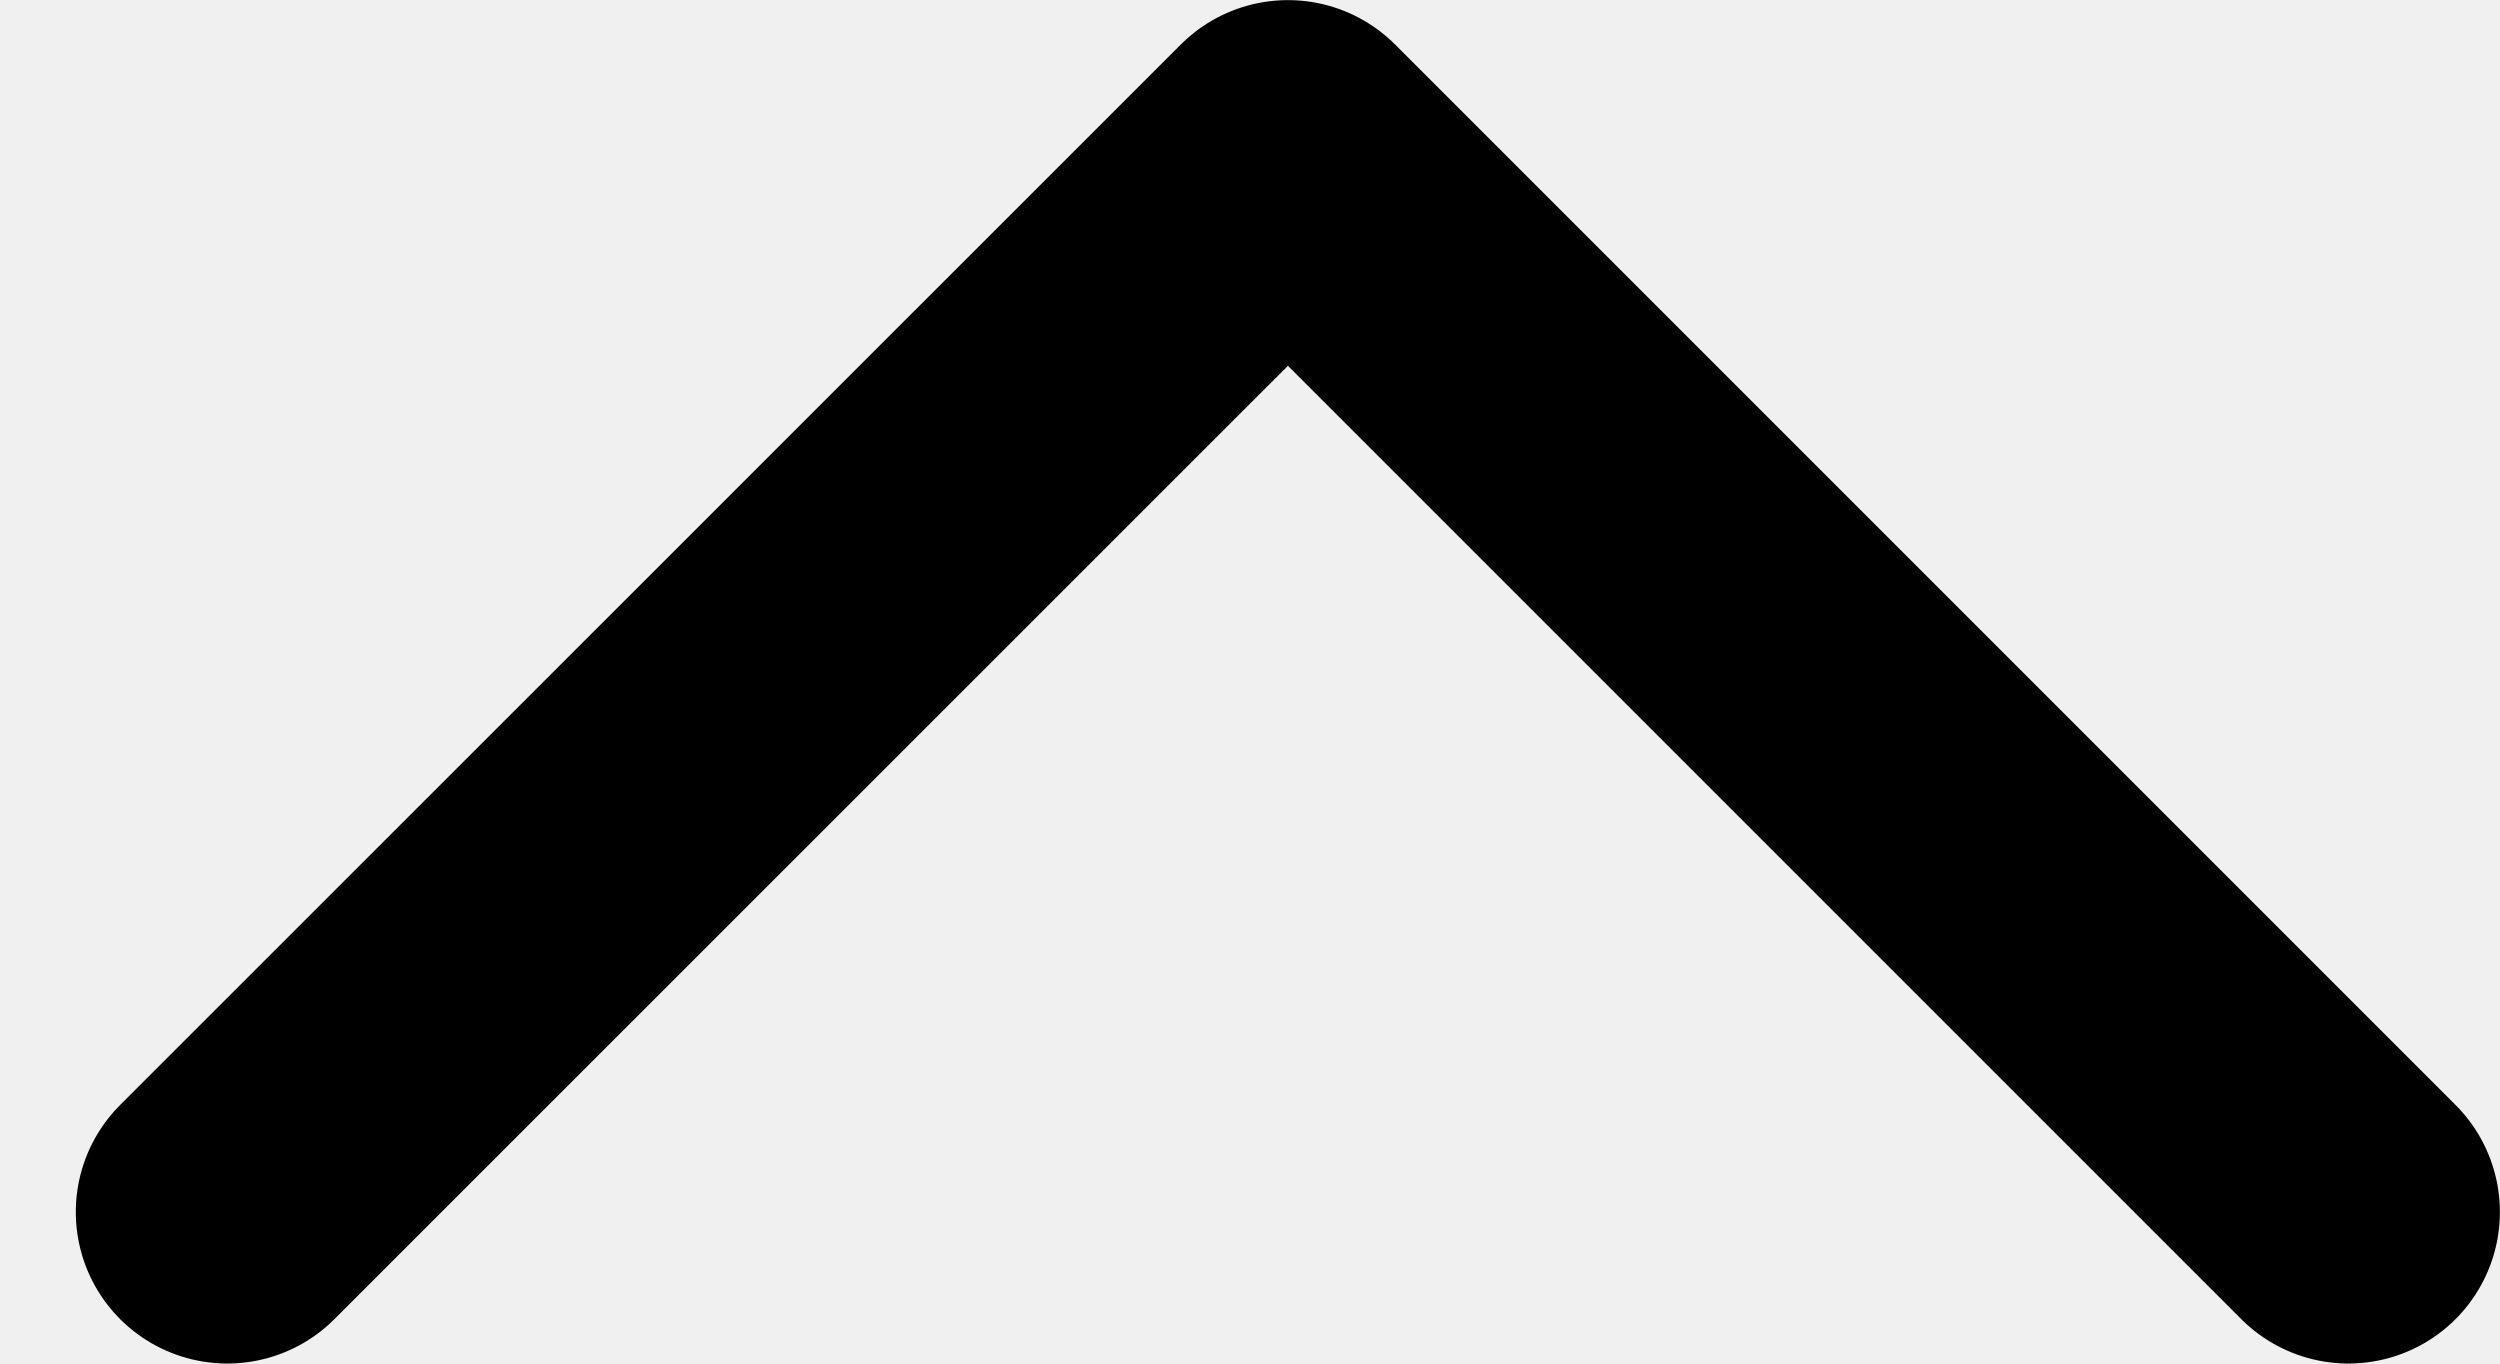
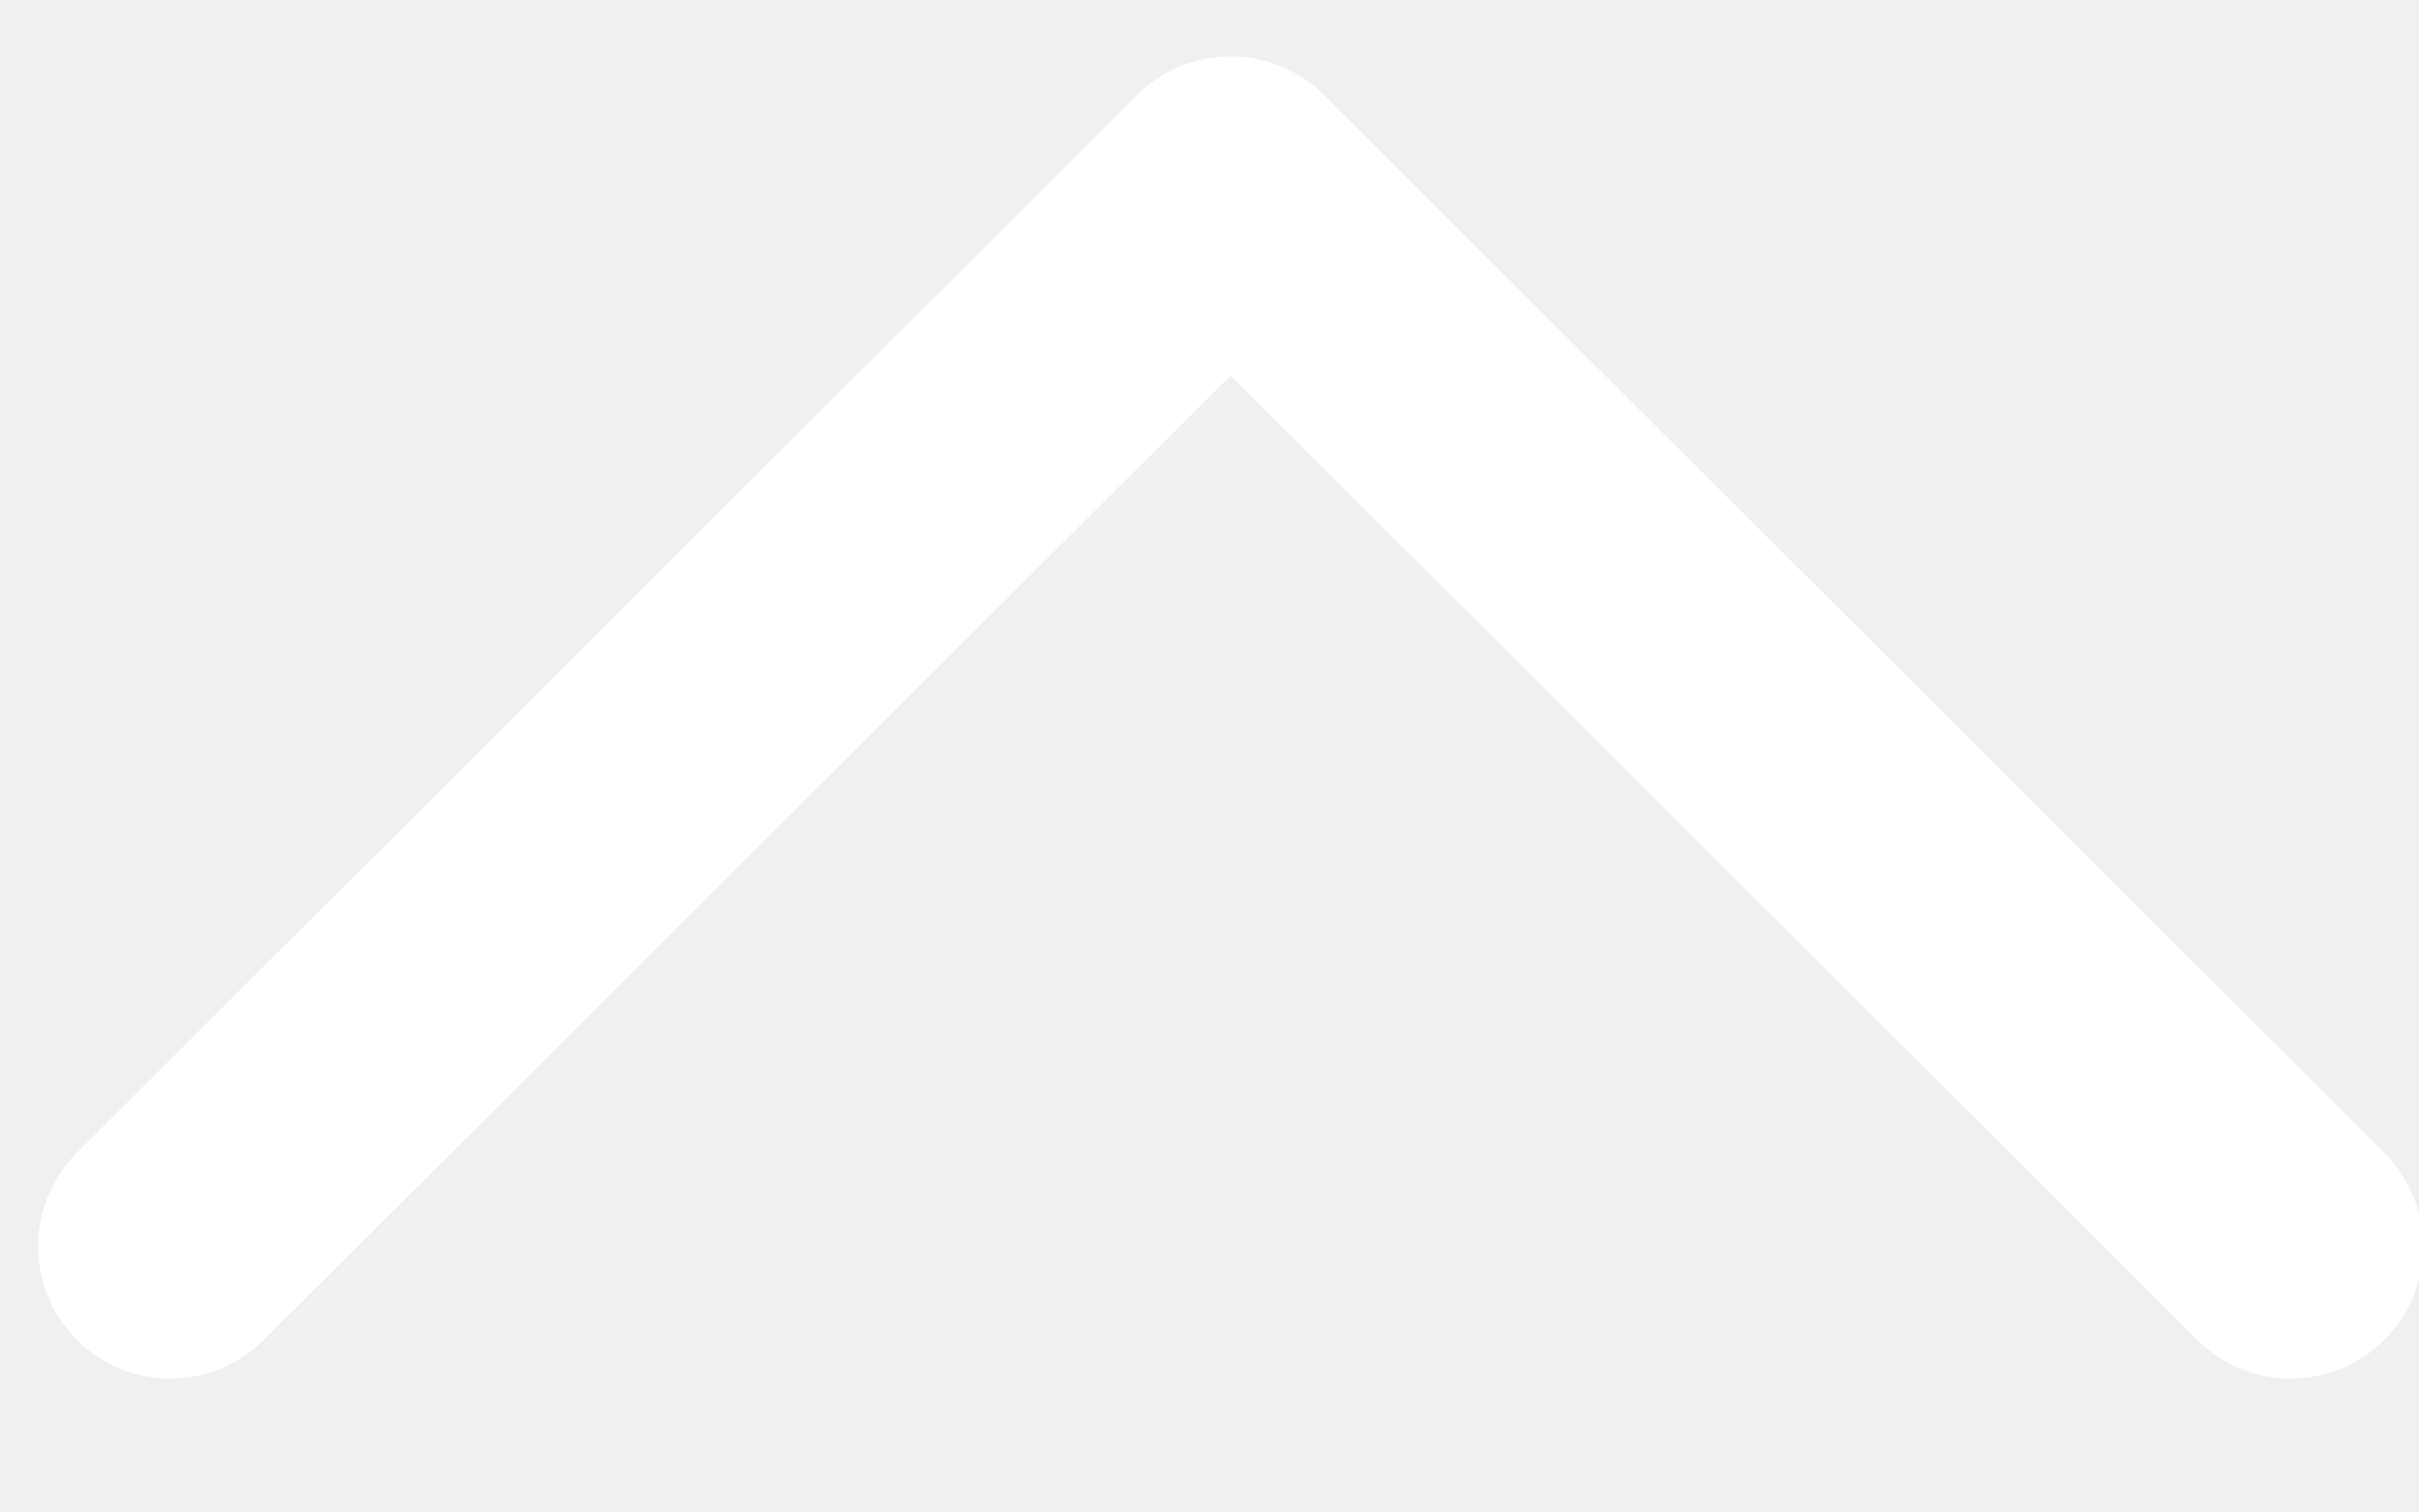
- <svg xmlns="http://www.w3.org/2000/svg" width="11" height="6" viewBox="0 0 11 6" fill="none">
-   <path d="M1 5.333L5.667 0.667L10.333 5.333" stroke="black" stroke-width="1.333" stroke-linecap="round" stroke-linejoin="round" />
+ <svg xmlns="http://www.w3.org/2000/svg" width="32" height="20" viewBox="0 0 32 20" fill="none">
+   <path d="M2.254 16.491L16.279 2.496L30.304 16.491" stroke="white" stroke-width="3.5" stroke-linecap="round" stroke-linejoin="round" />
</svg>
